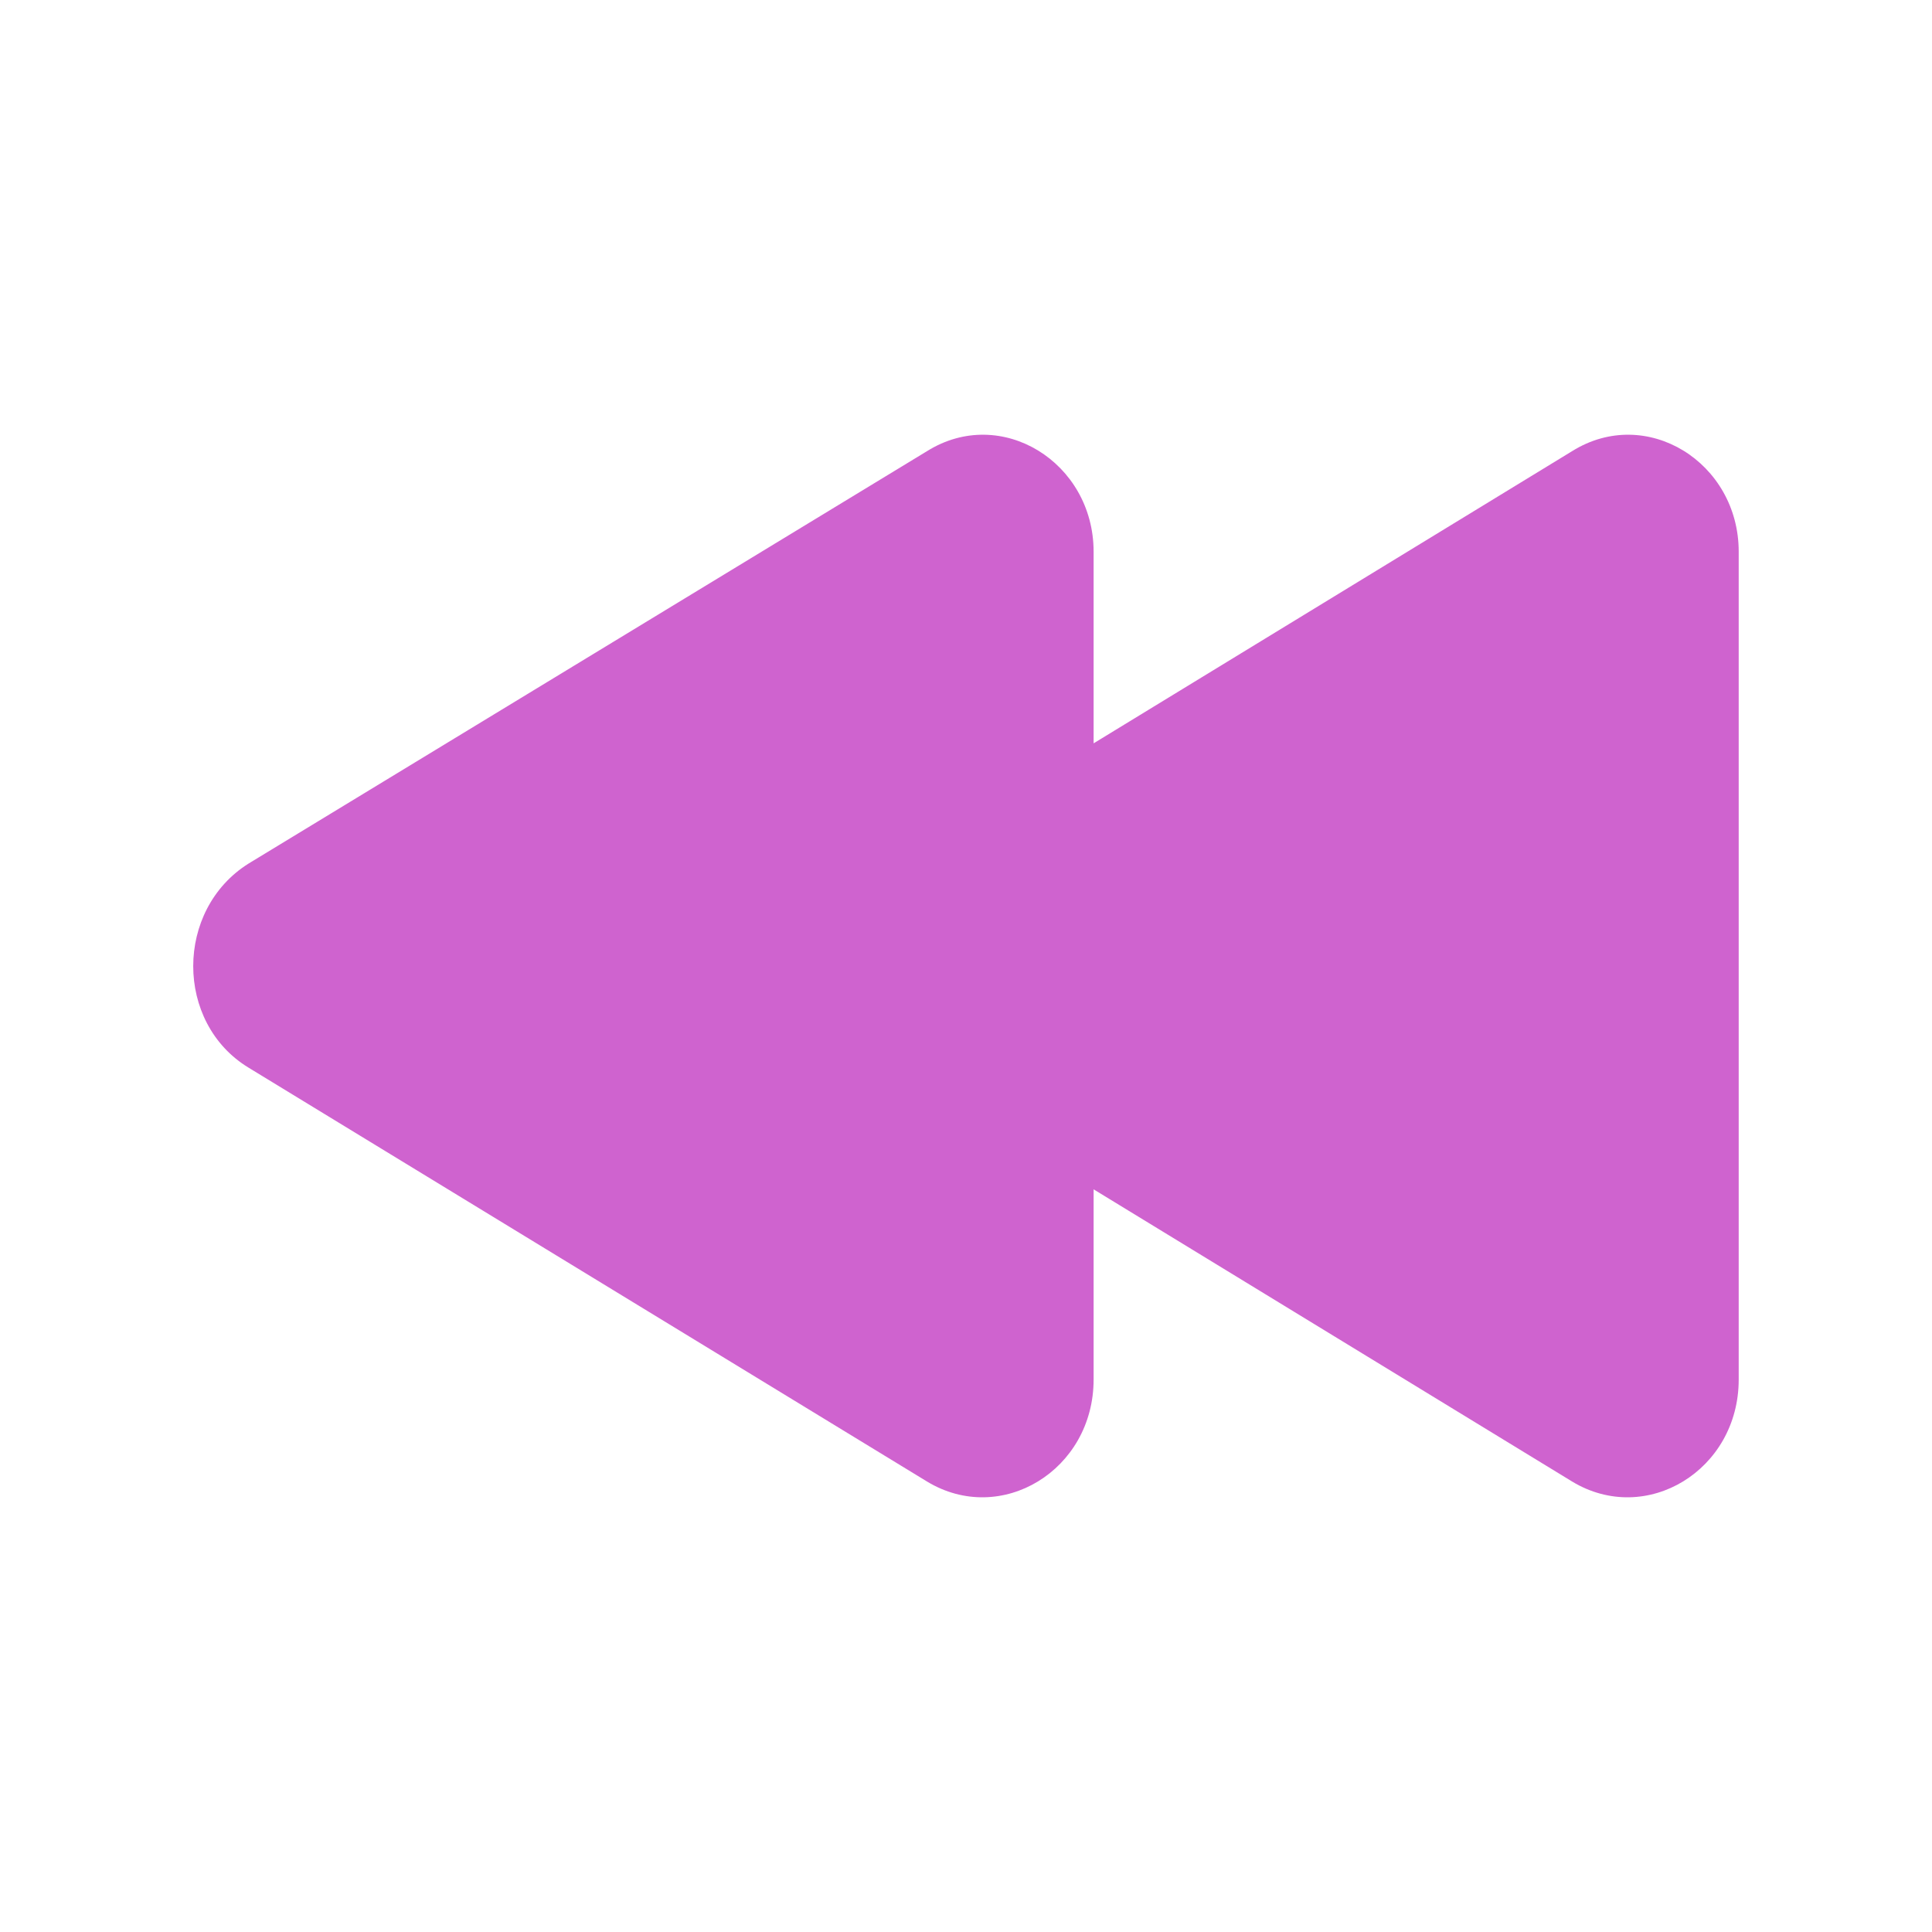
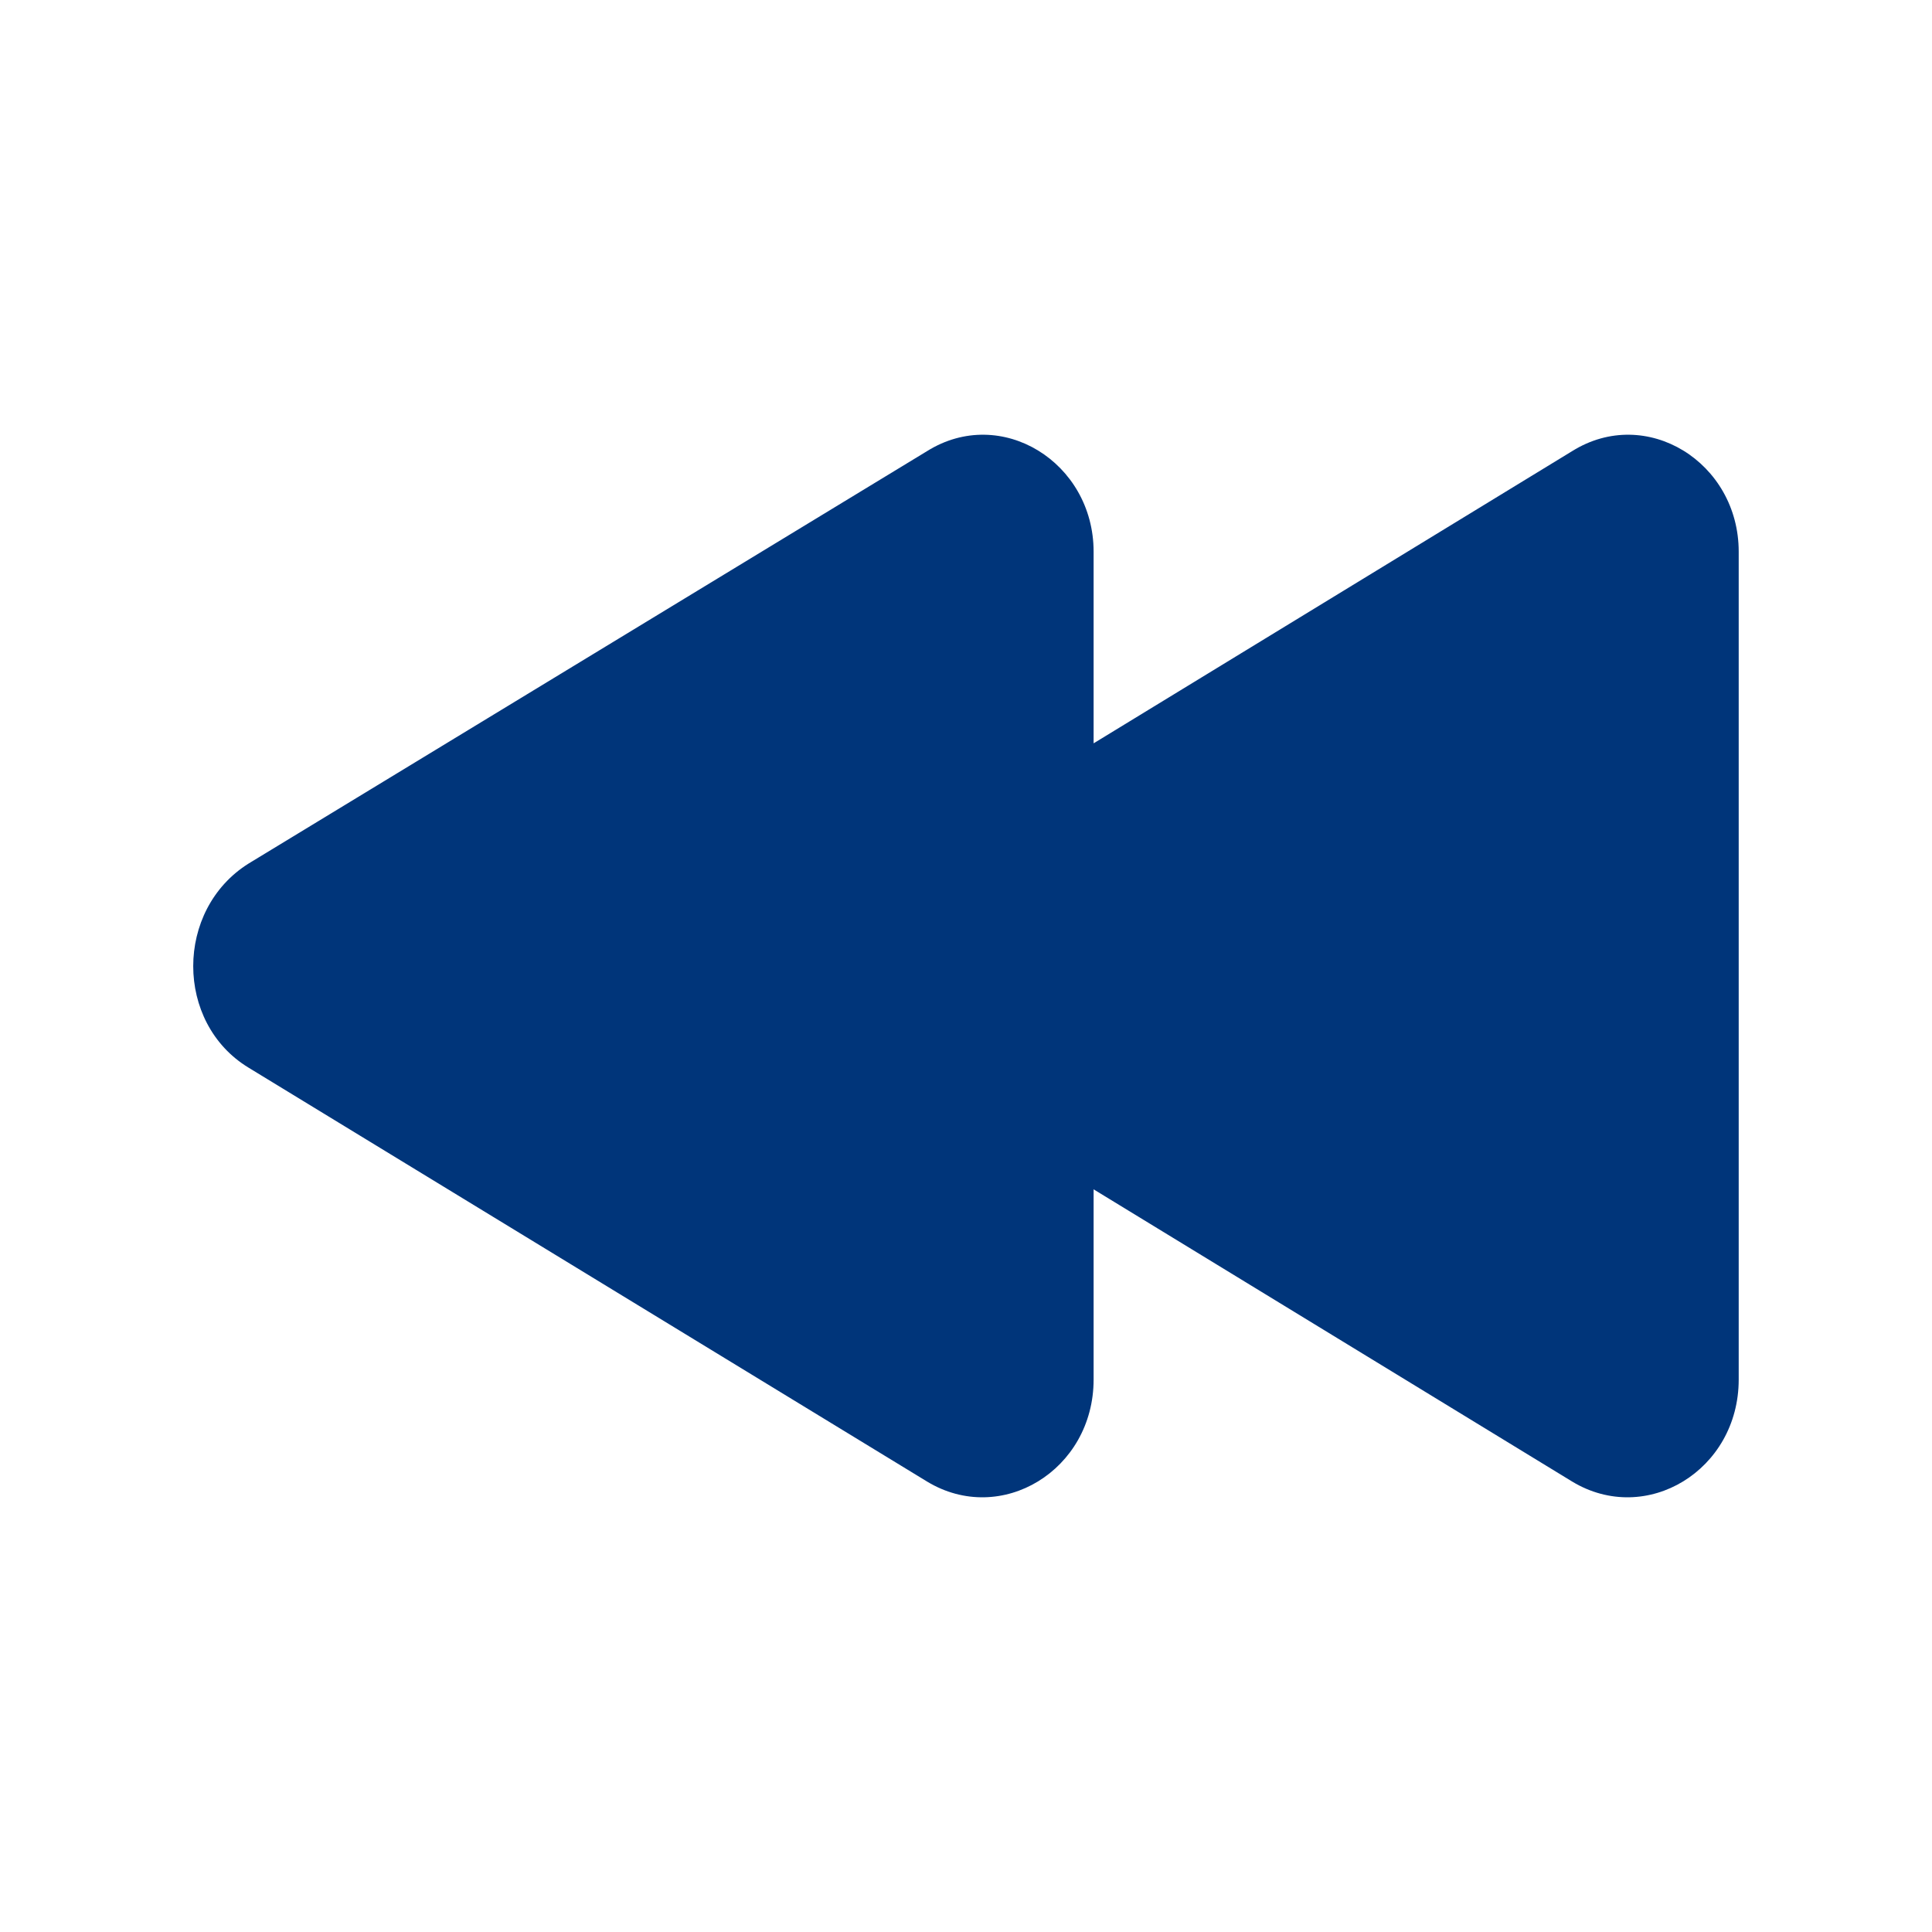
<svg xmlns="http://www.w3.org/2000/svg" width="20px" height="20px" viewBox="0 0 20 20" version="1.1">
  <defs />
  <g id="Page-1" stroke="none" stroke-width="1" fill="none" fill-rule="evenodd">
-     <g id="slower" fill="#CF63CF">
+     <g id="slower" fill="#00357a">
      <path d="M2.574,8.939 L9.597,4.67 C10.363,4.191 11.321,4.785 11.321,5.711 L11.321,7.695 L16.275,4.67 C17.042,4.191 17.999,4.785 17.999,5.711 L17.999,14.281 C17.999,15.22 17.042,15.801 16.275,15.337 L11.321,12.312 L11.321,14.281 C11.321,15.22 10.363,15.801 9.597,15.337 L2.574,11.053 C1.809,10.589 1.809,9.418 2.574,8.939" />
    </g>
  </g>
</svg>
